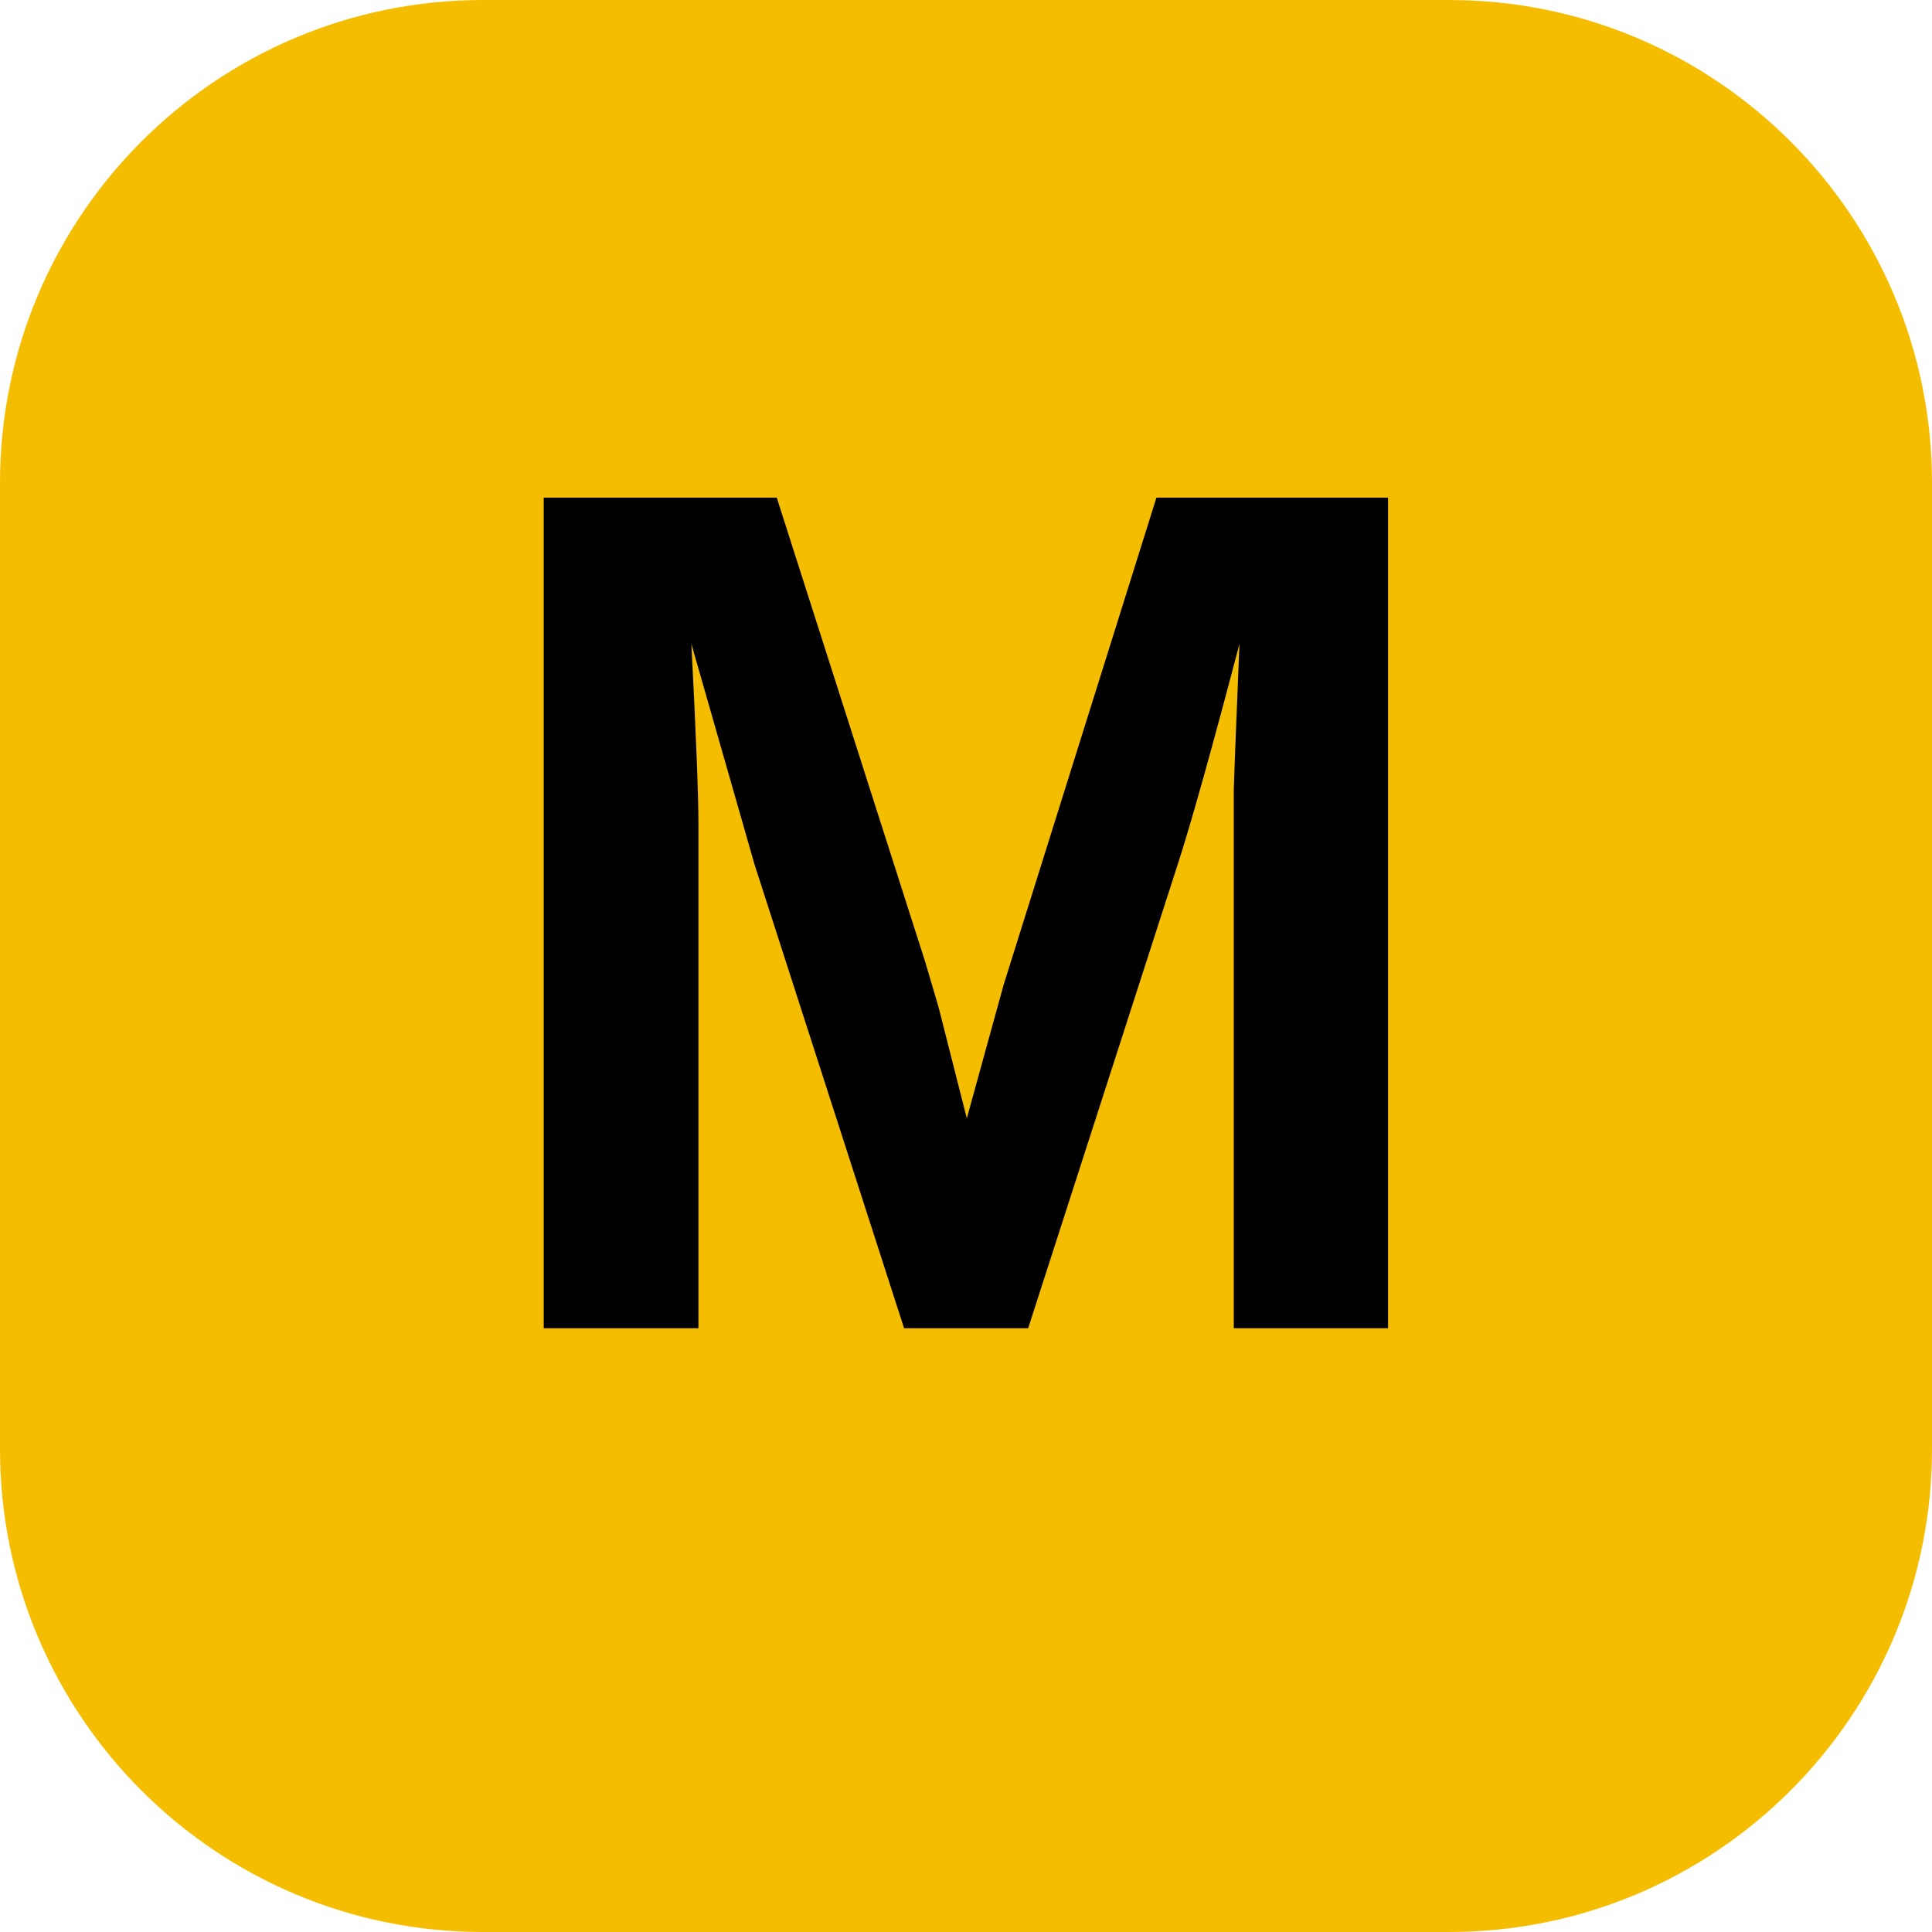
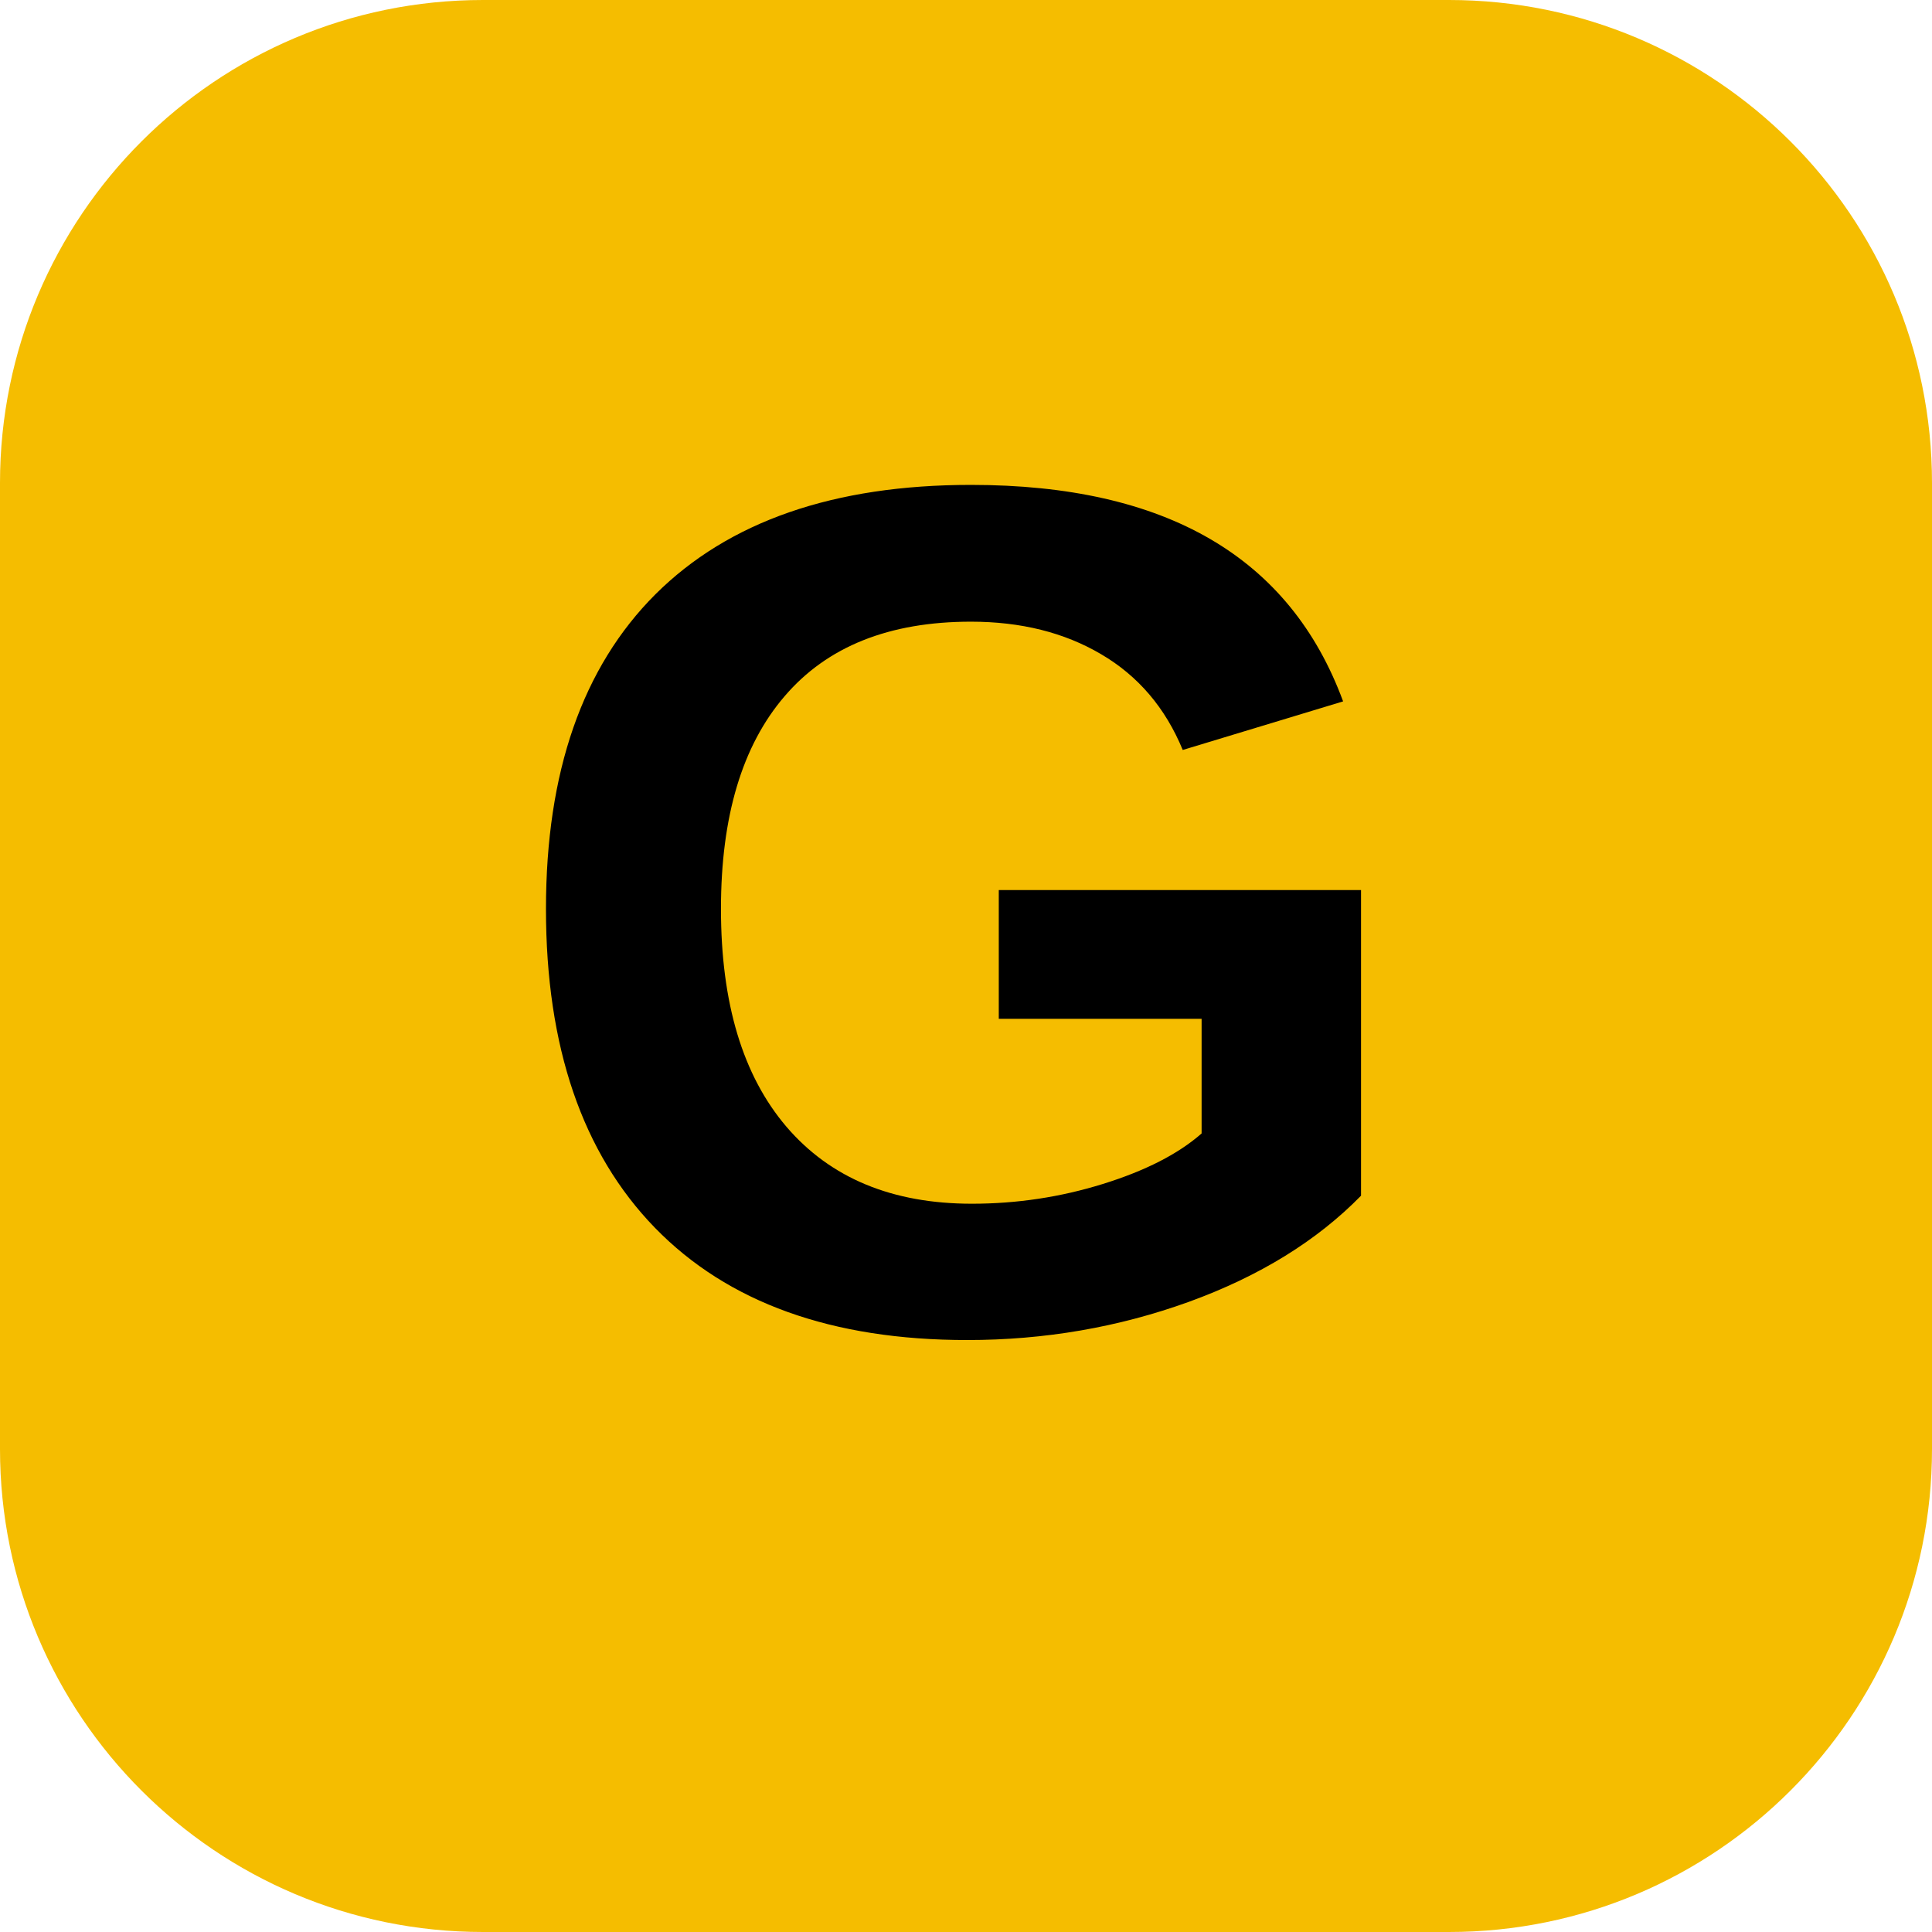
<svg xmlns="http://www.w3.org/2000/svg" viewBox="0 0 64 64">
  <rect width="64" height="64" rx="16" fill="#f5bd00" />
-   <text x="32" y="44" text-anchor="middle" font-family="Arial" font-size="40" font-weight="bold">M</text>
+   <text x="32" y="44" text-anchor="middle" font-family="Arial" font-size="40" font-weight="bold">G</text>
</svg>
